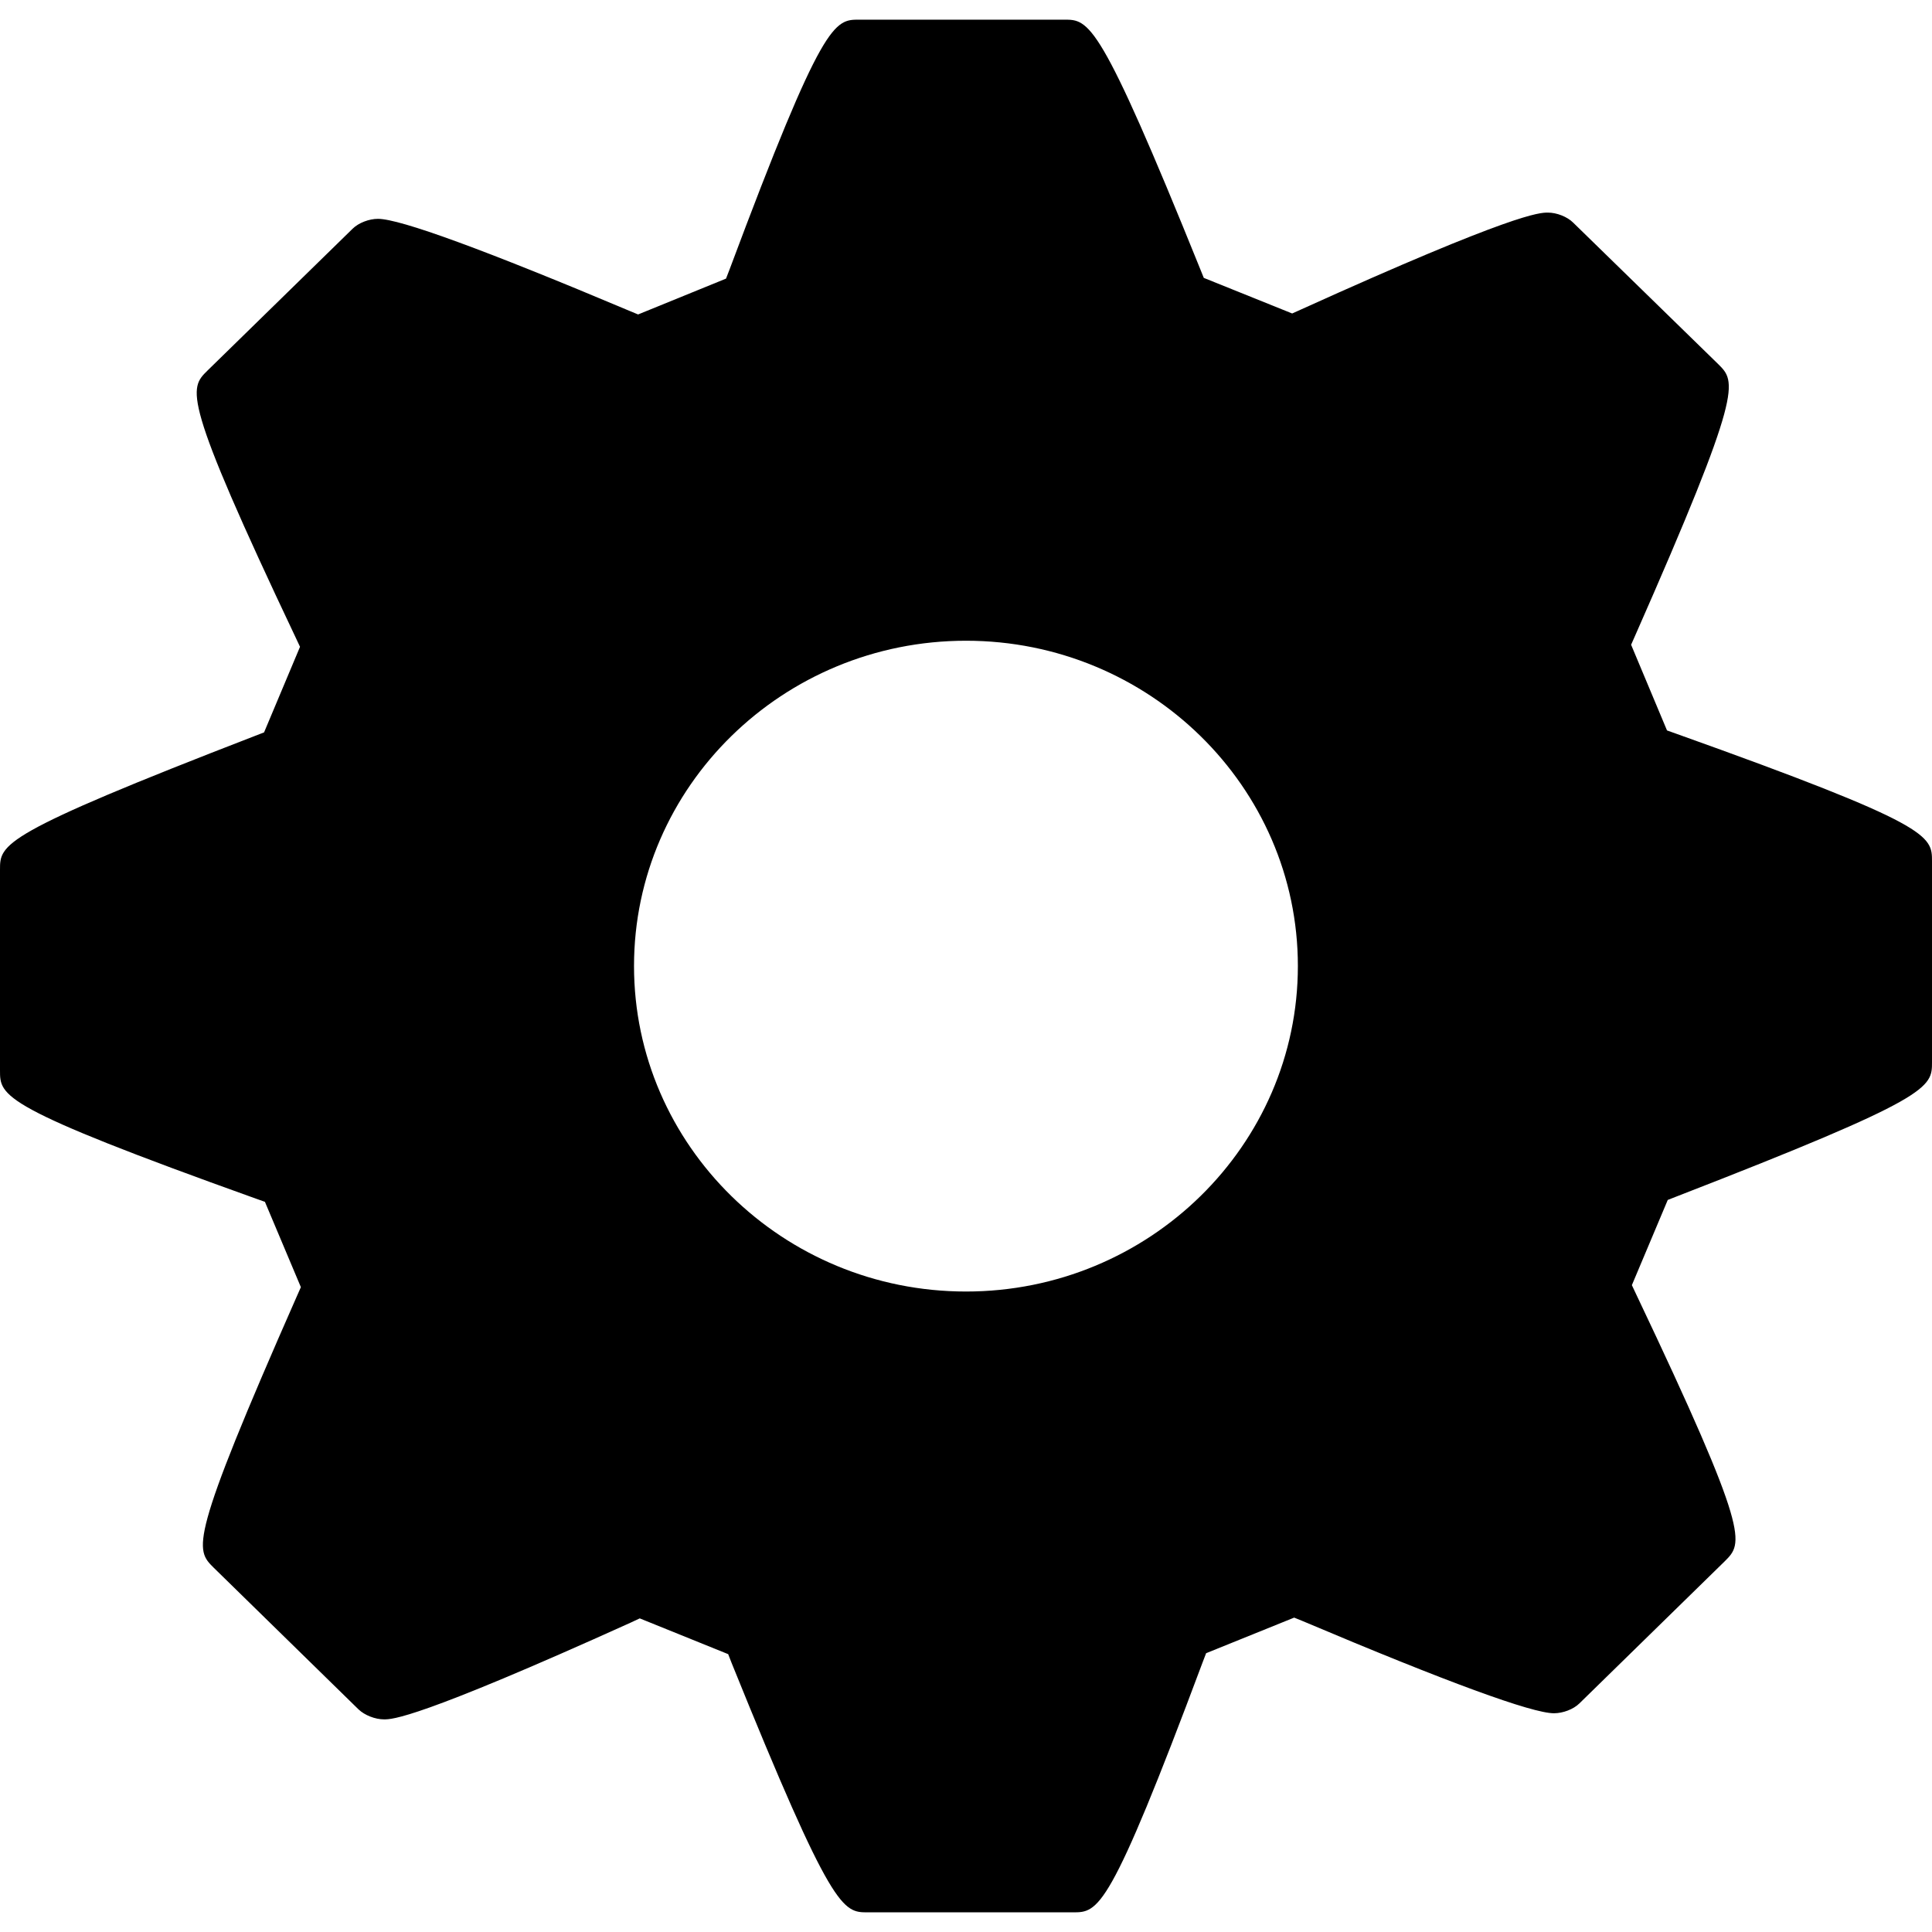
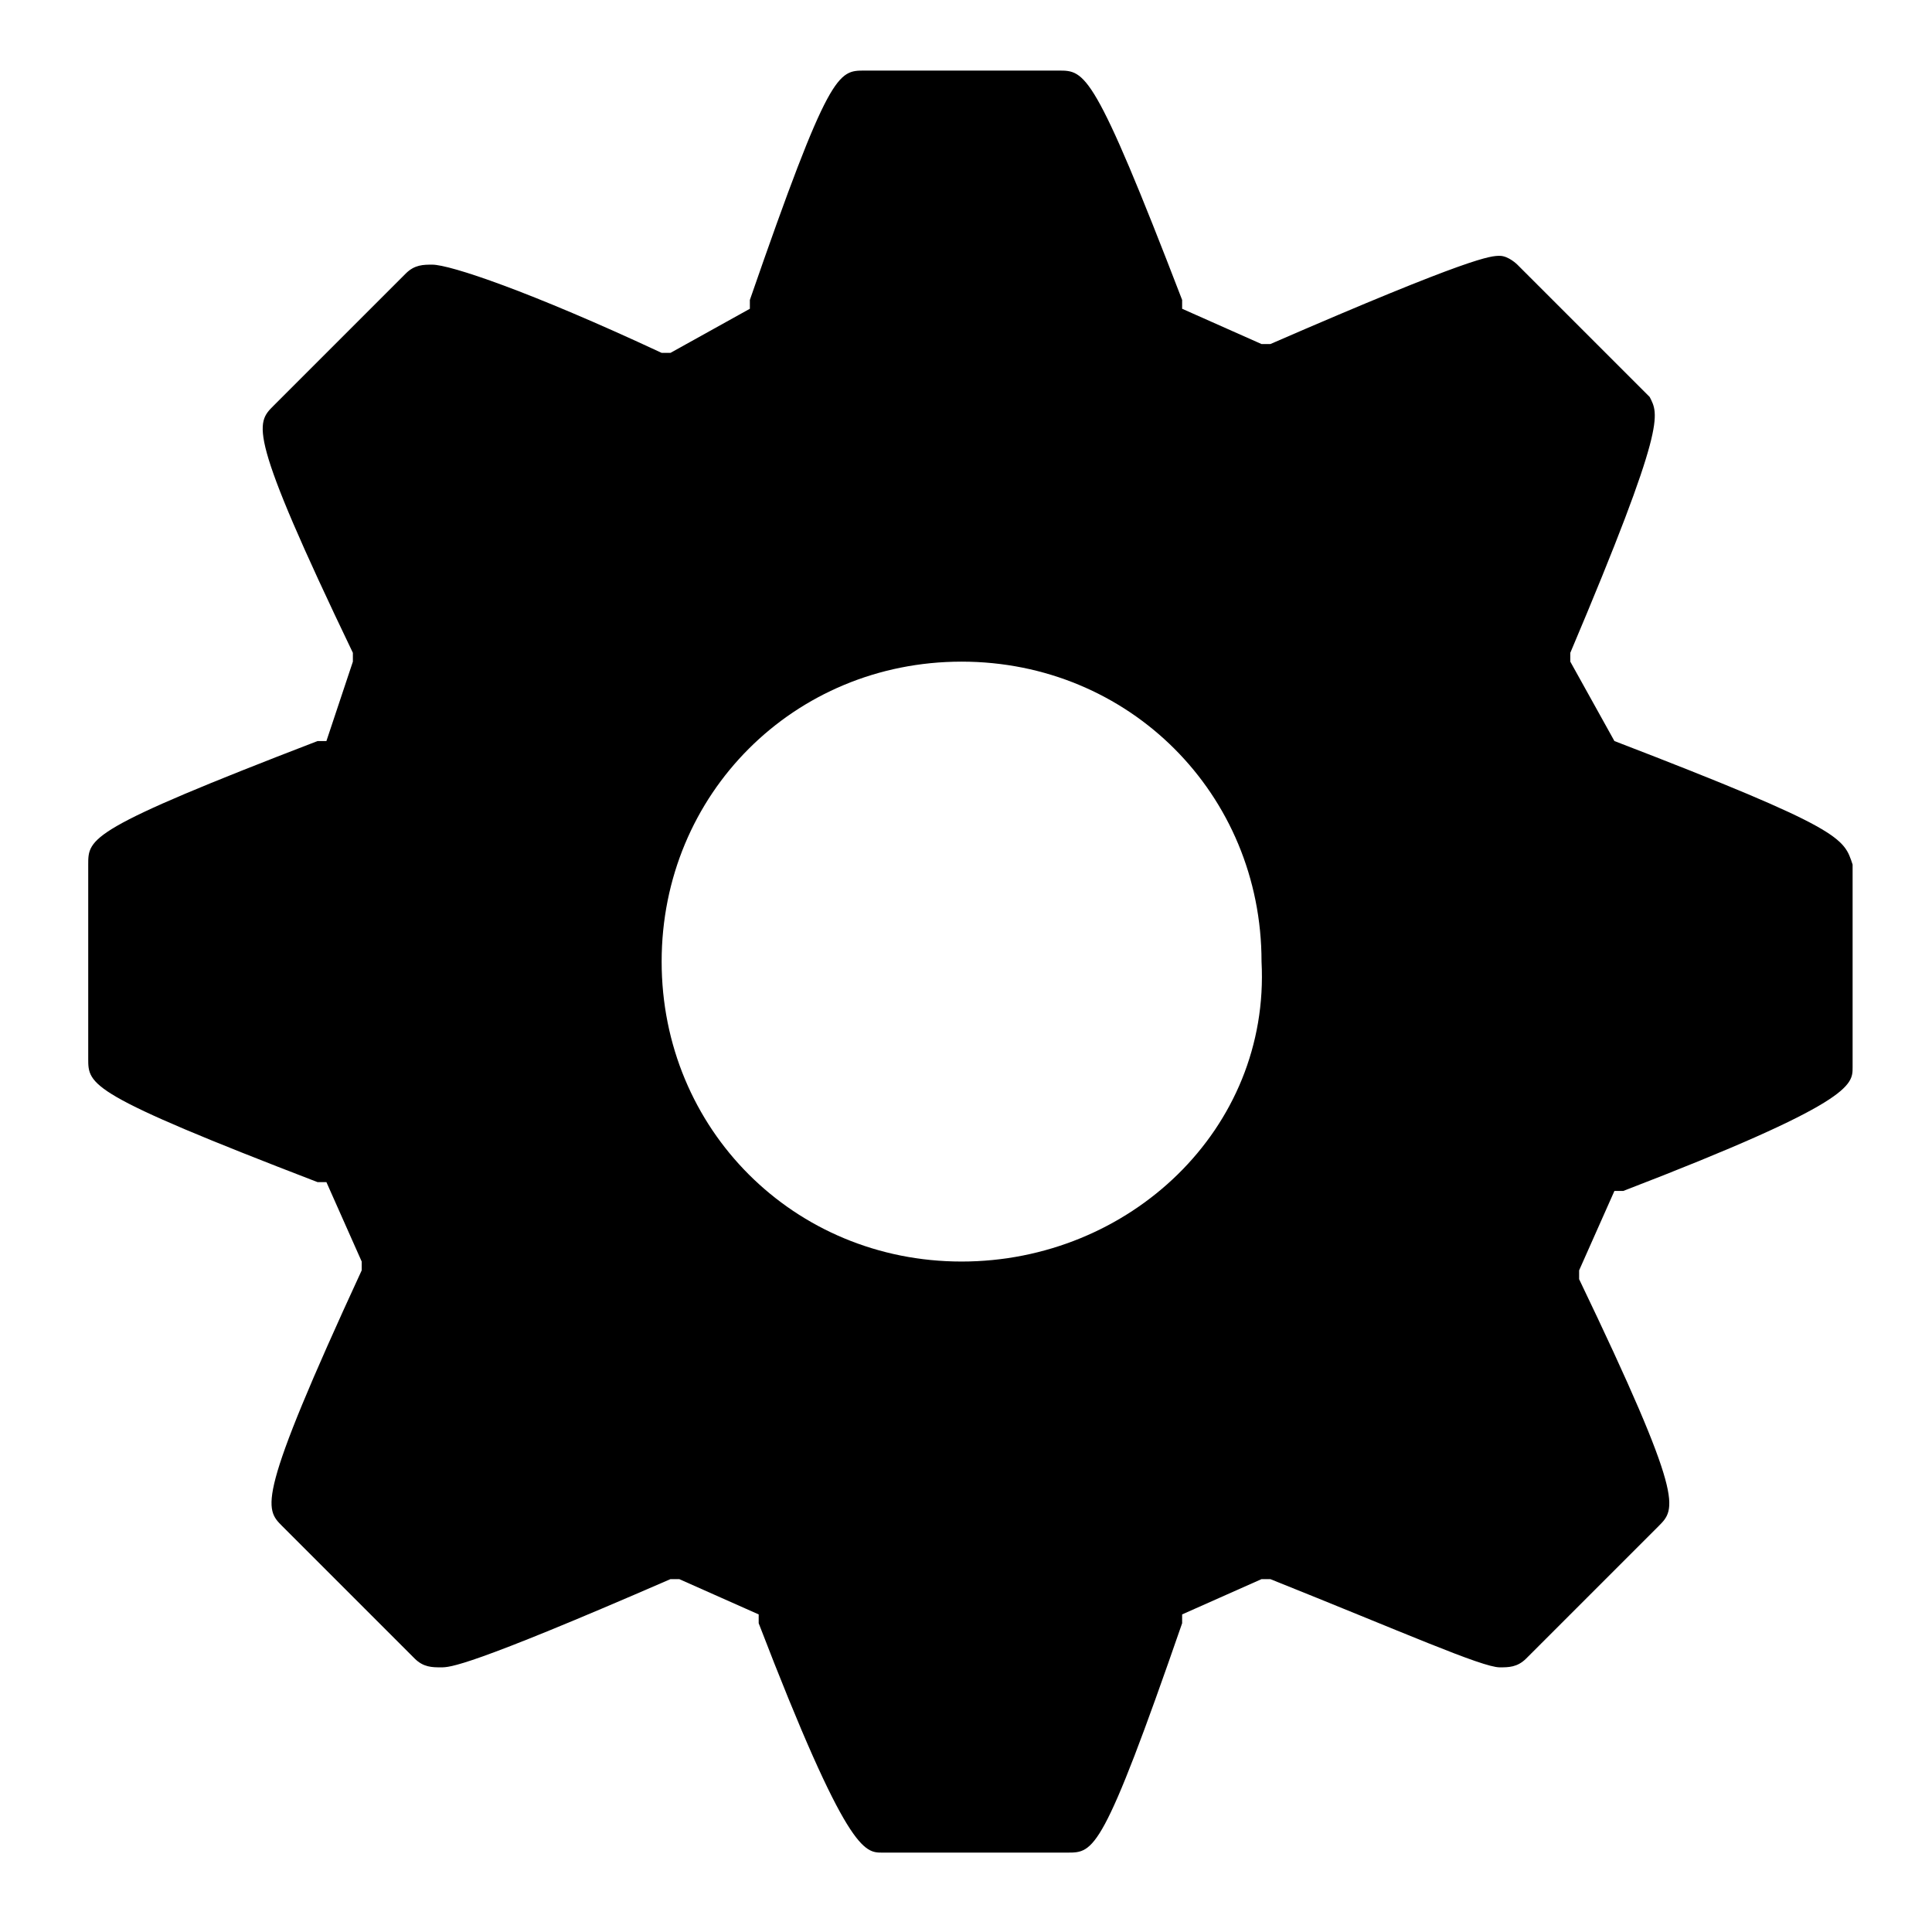
- <svg xmlns="http://www.w3.org/2000/svg" version="1.1" id="Capa_1" x="0px" y="0px" width="369.793px" height="369.792px" viewBox="0 0 369.793 369.792" style="enable-background:new 0 0 369.793 369.792;" xml:space="preserve">
+ <svg xmlns="http://www.w3.org/2000/svg" version="1.1" id="Ebene_1" x="0px" y="0px" viewBox="0 0 21.9 21.9" style="enable-background:new 0 0 21.9 21.9;" xml:space="preserve">
  <g>
    <g>
      <g>
-         <path d="M320.83,140.434l-1.759-0.627l-6.87-16.399l0.745-1.685c20.812-47.201,19.377-48.609,15.925-52.031L301.11,42.61     c-1.135-1.126-3.128-1.918-4.846-1.918c-1.562,0-6.293,0-47.294,18.57L247.326,60l-16.916-6.812l-0.679-1.684     C210.45,3.762,208.475,3.762,203.677,3.762h-39.205c-4.78,0-6.957,0-24.836,47.825l-0.673,1.741l-16.828,6.86l-1.609-0.669     C92.774,47.819,76.57,41.886,72.346,41.886c-1.714,0-3.714,0.769-4.854,1.892l-27.787,27.16     c-3.525,3.477-4.987,4.933,16.915,51.149l0.805,1.714l-6.881,16.381l-1.684,0.651C0,159.715,0,161.556,0,166.474v38.418     c0,4.931,0,6.979,48.957,24.524l1.75,0.618l6.882,16.333l-0.739,1.669c-20.812,47.223-19.492,48.501-15.949,52.025L68.62,327.18     c1.162,1.117,3.173,1.915,4.888,1.915c1.552,0,6.272,0,47.3-18.561l1.643-0.769l16.927,6.846l0.658,1.693     c19.293,47.726,21.275,47.726,26.076,47.726h39.217c4.924,0,6.966,0,24.859-47.857l0.667-1.742l16.855-6.814l1.604,0.654     c27.729,11.733,43.925,17.654,48.122,17.654c1.699,0,3.717-0.745,4.876-1.893l27.832-27.219     c3.501-3.495,4.96-4.924-16.981-51.096l-0.816-1.734l6.869-16.31l1.64-0.643c48.938-18.981,48.938-20.831,48.938-25.755v-38.395     C369.793,159.95,369.793,157.914,320.83,140.434z M184.896,247.203c-35.038,0-63.542-27.959-63.542-62.3     c0-34.342,28.505-62.264,63.542-62.264c35.023,0,63.522,27.928,63.522,62.264C248.419,219.238,219.92,247.203,184.896,247.203z" />
+         <path d="M18.3,8.4L18.3,8.4l-0.5-0.9l0-0.1c1.1-2.6,1-2.7,0.9-2.9L17.2,3C17.2,3,17.1,2.9,17,2.9c-0.1,0-0.3,0-2.6,1l-0.1,0     l-0.9-0.4l0-0.1c-1-2.6-1.1-2.6-1.4-2.6H9.8c-0.3,0-0.4,0-1.3,2.6l0,0.1L7.6,4L7.5,4C6,3.3,5.1,3,4.9,3C4.8,3,4.7,3,4.6,3.1     L3.1,4.6C2.9,4.8,2.8,4.9,4,7.4l0,0.1L3.7,8.4l-0.1,0c-2.6,1-2.6,1.1-2.6,1.4V12c0,0.3,0,0.4,2.6,1.4l0.1,0l0.4,0.9l0,0.1     C2.9,17,3,17.1,3.2,17.3l1.5,1.5c0.1,0.1,0.2,0.1,0.3,0.1c0.1,0,0.3,0,2.6-1l0.1,0l0.9,0.4l0,0.1c1,2.6,1.2,2.6,1.4,2.6h2.1     c0.3,0,0.4,0,1.3-2.6l0-0.1l0.9-0.4l0.1,0c1.5,0.6,2.4,1,2.6,1c0.1,0,0.2,0,0.3-0.1l1.5-1.5c0.2-0.2,0.3-0.3-0.9-2.8l0-0.1     l0.4-0.9l0.1,0c2.6-1,2.6-1.2,2.6-1.4V9.8C20.9,9.5,20.9,9.4,18.3,8.4z M10.9,14.3c-1.9,0-3.4-1.5-3.4-3.4c0-1.9,1.5-3.4,3.4-3.4     c1.9,0,3.4,1.5,3.4,3.4C14.4,12.8,12.8,14.3,10.9,14.3z" />
      </g>
    </g>
  </g>
-   <g>
- </g>
-   <g>
- </g>
-   <g>
- </g>
-   <g>
- </g>
-   <g>
- </g>
-   <g>
- </g>
-   <g>
- </g>
-   <g>
- </g>
-   <g>
- </g>
-   <g>
- </g>
-   <g>
- </g>
-   <g>
- </g>
-   <g>
- </g>
-   <g>
- </g>
-   <g>
- </g>
</svg>
